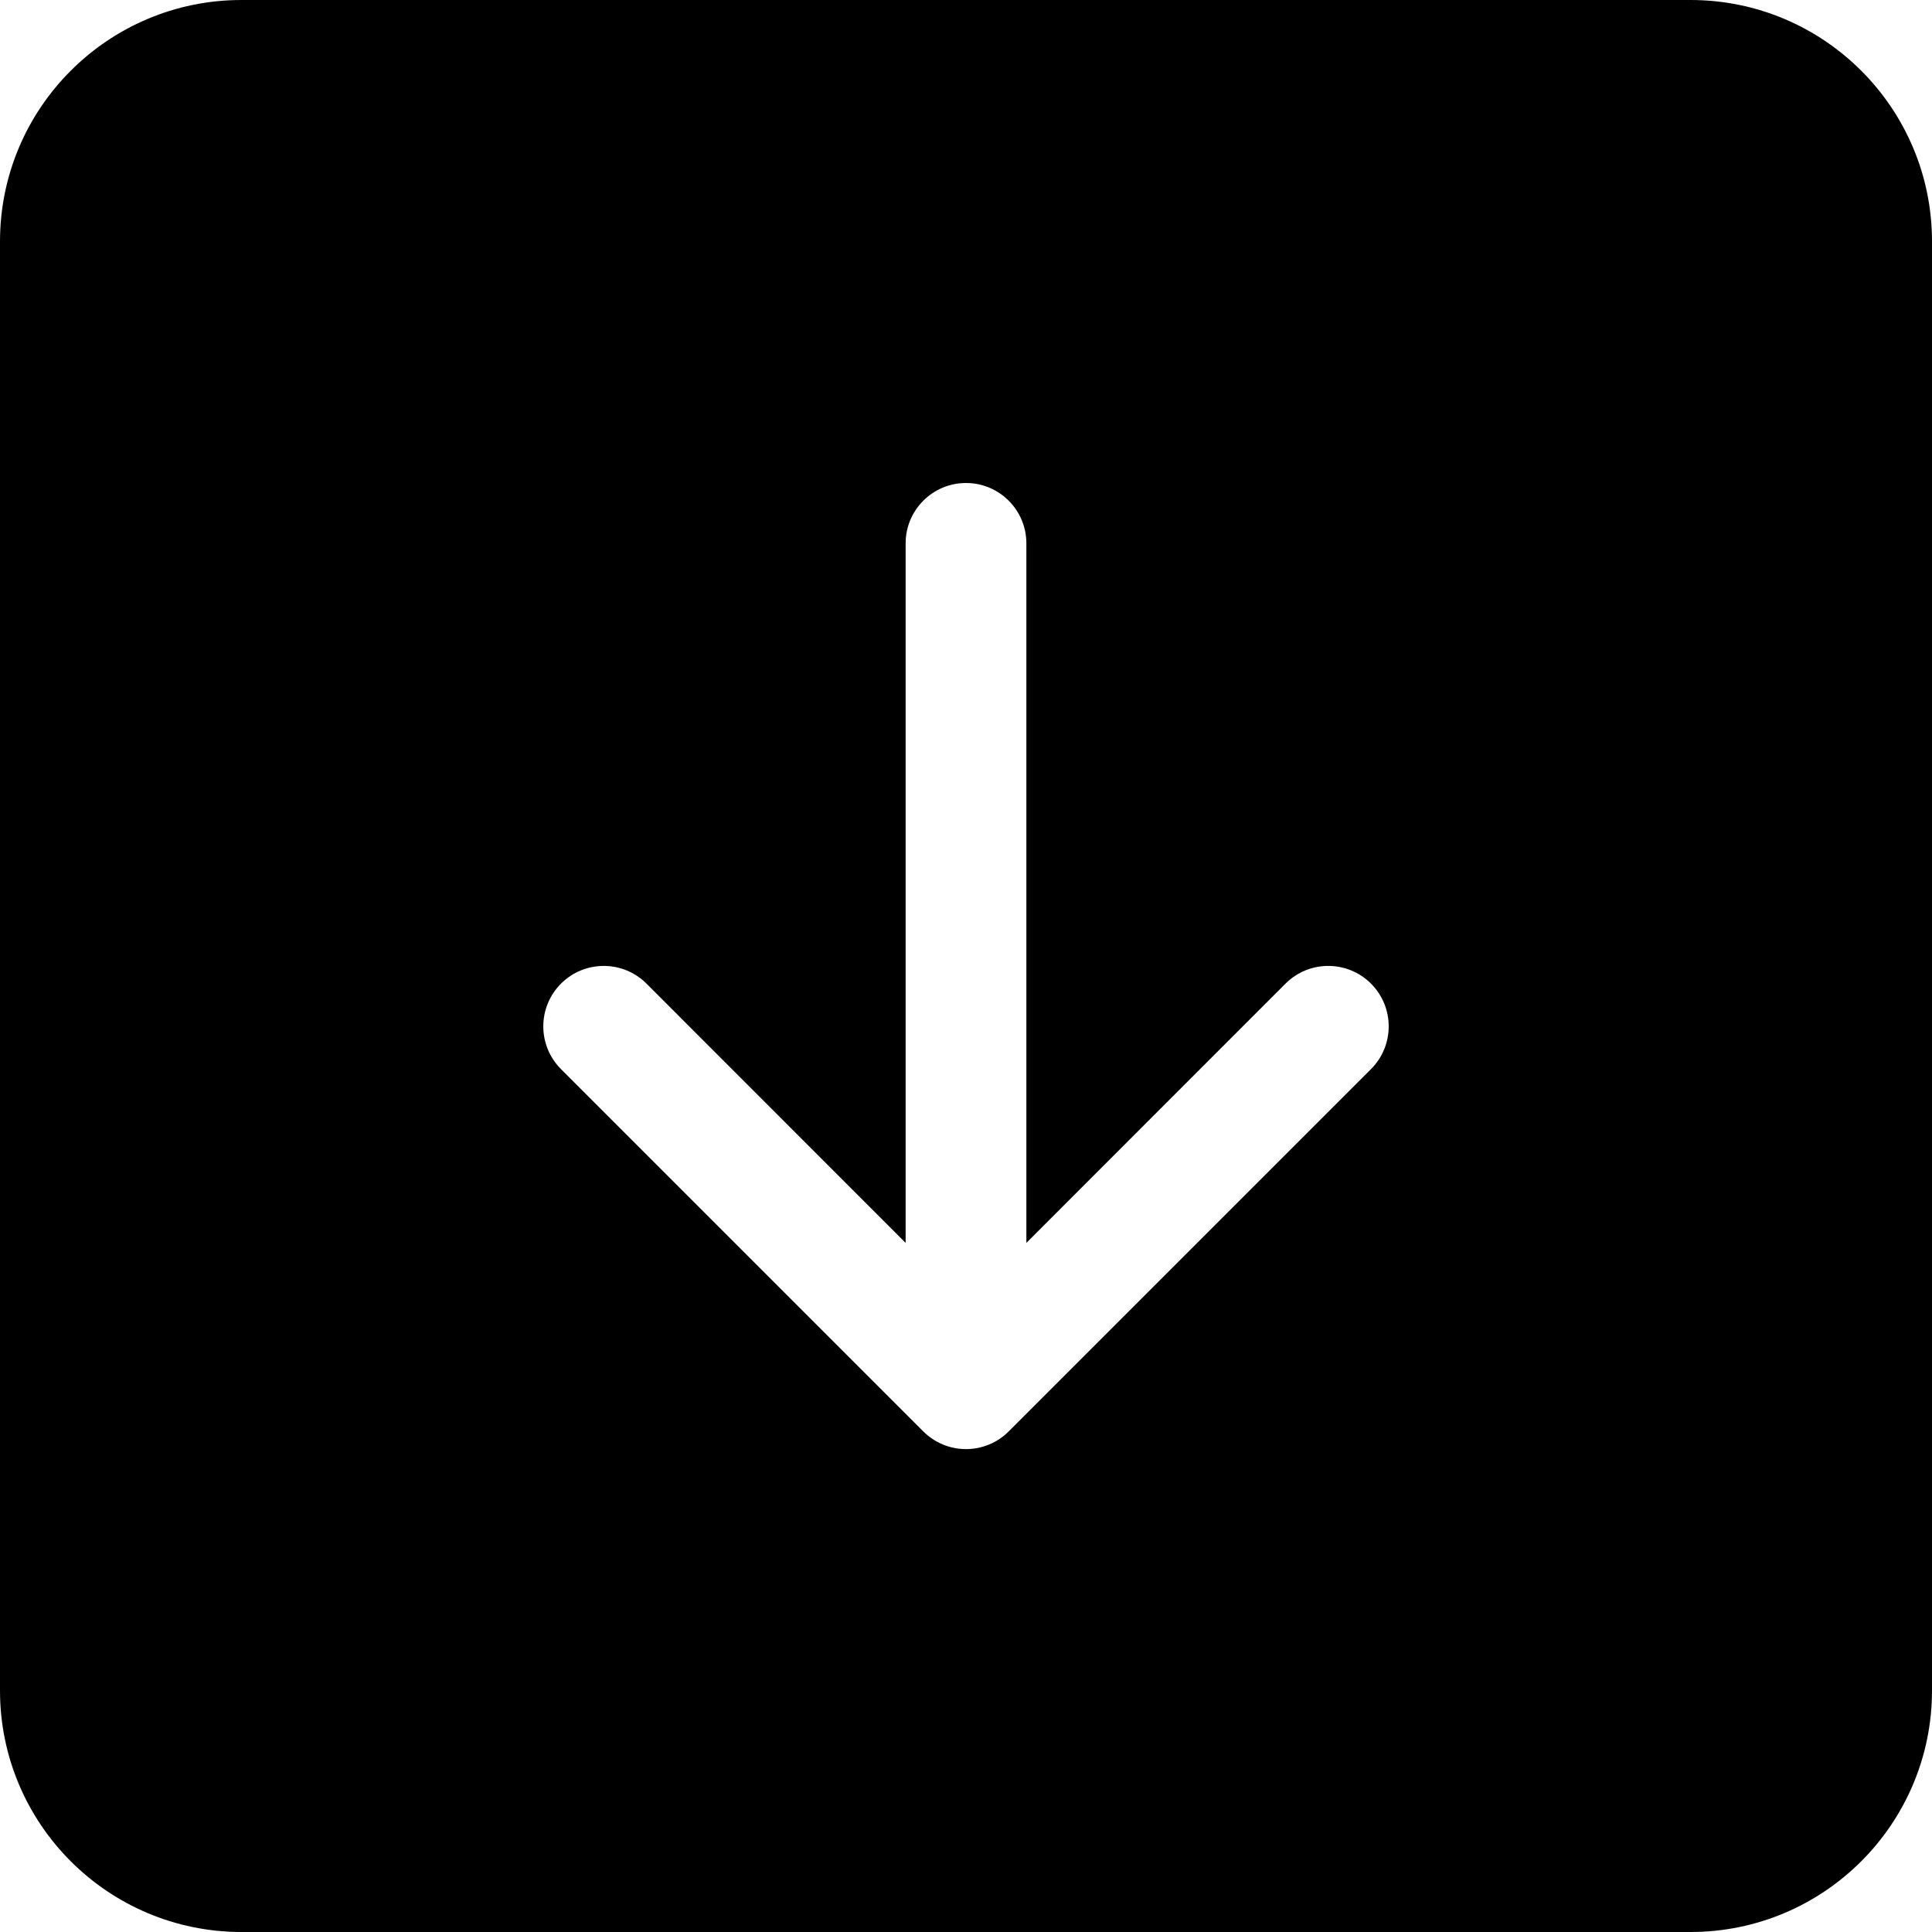
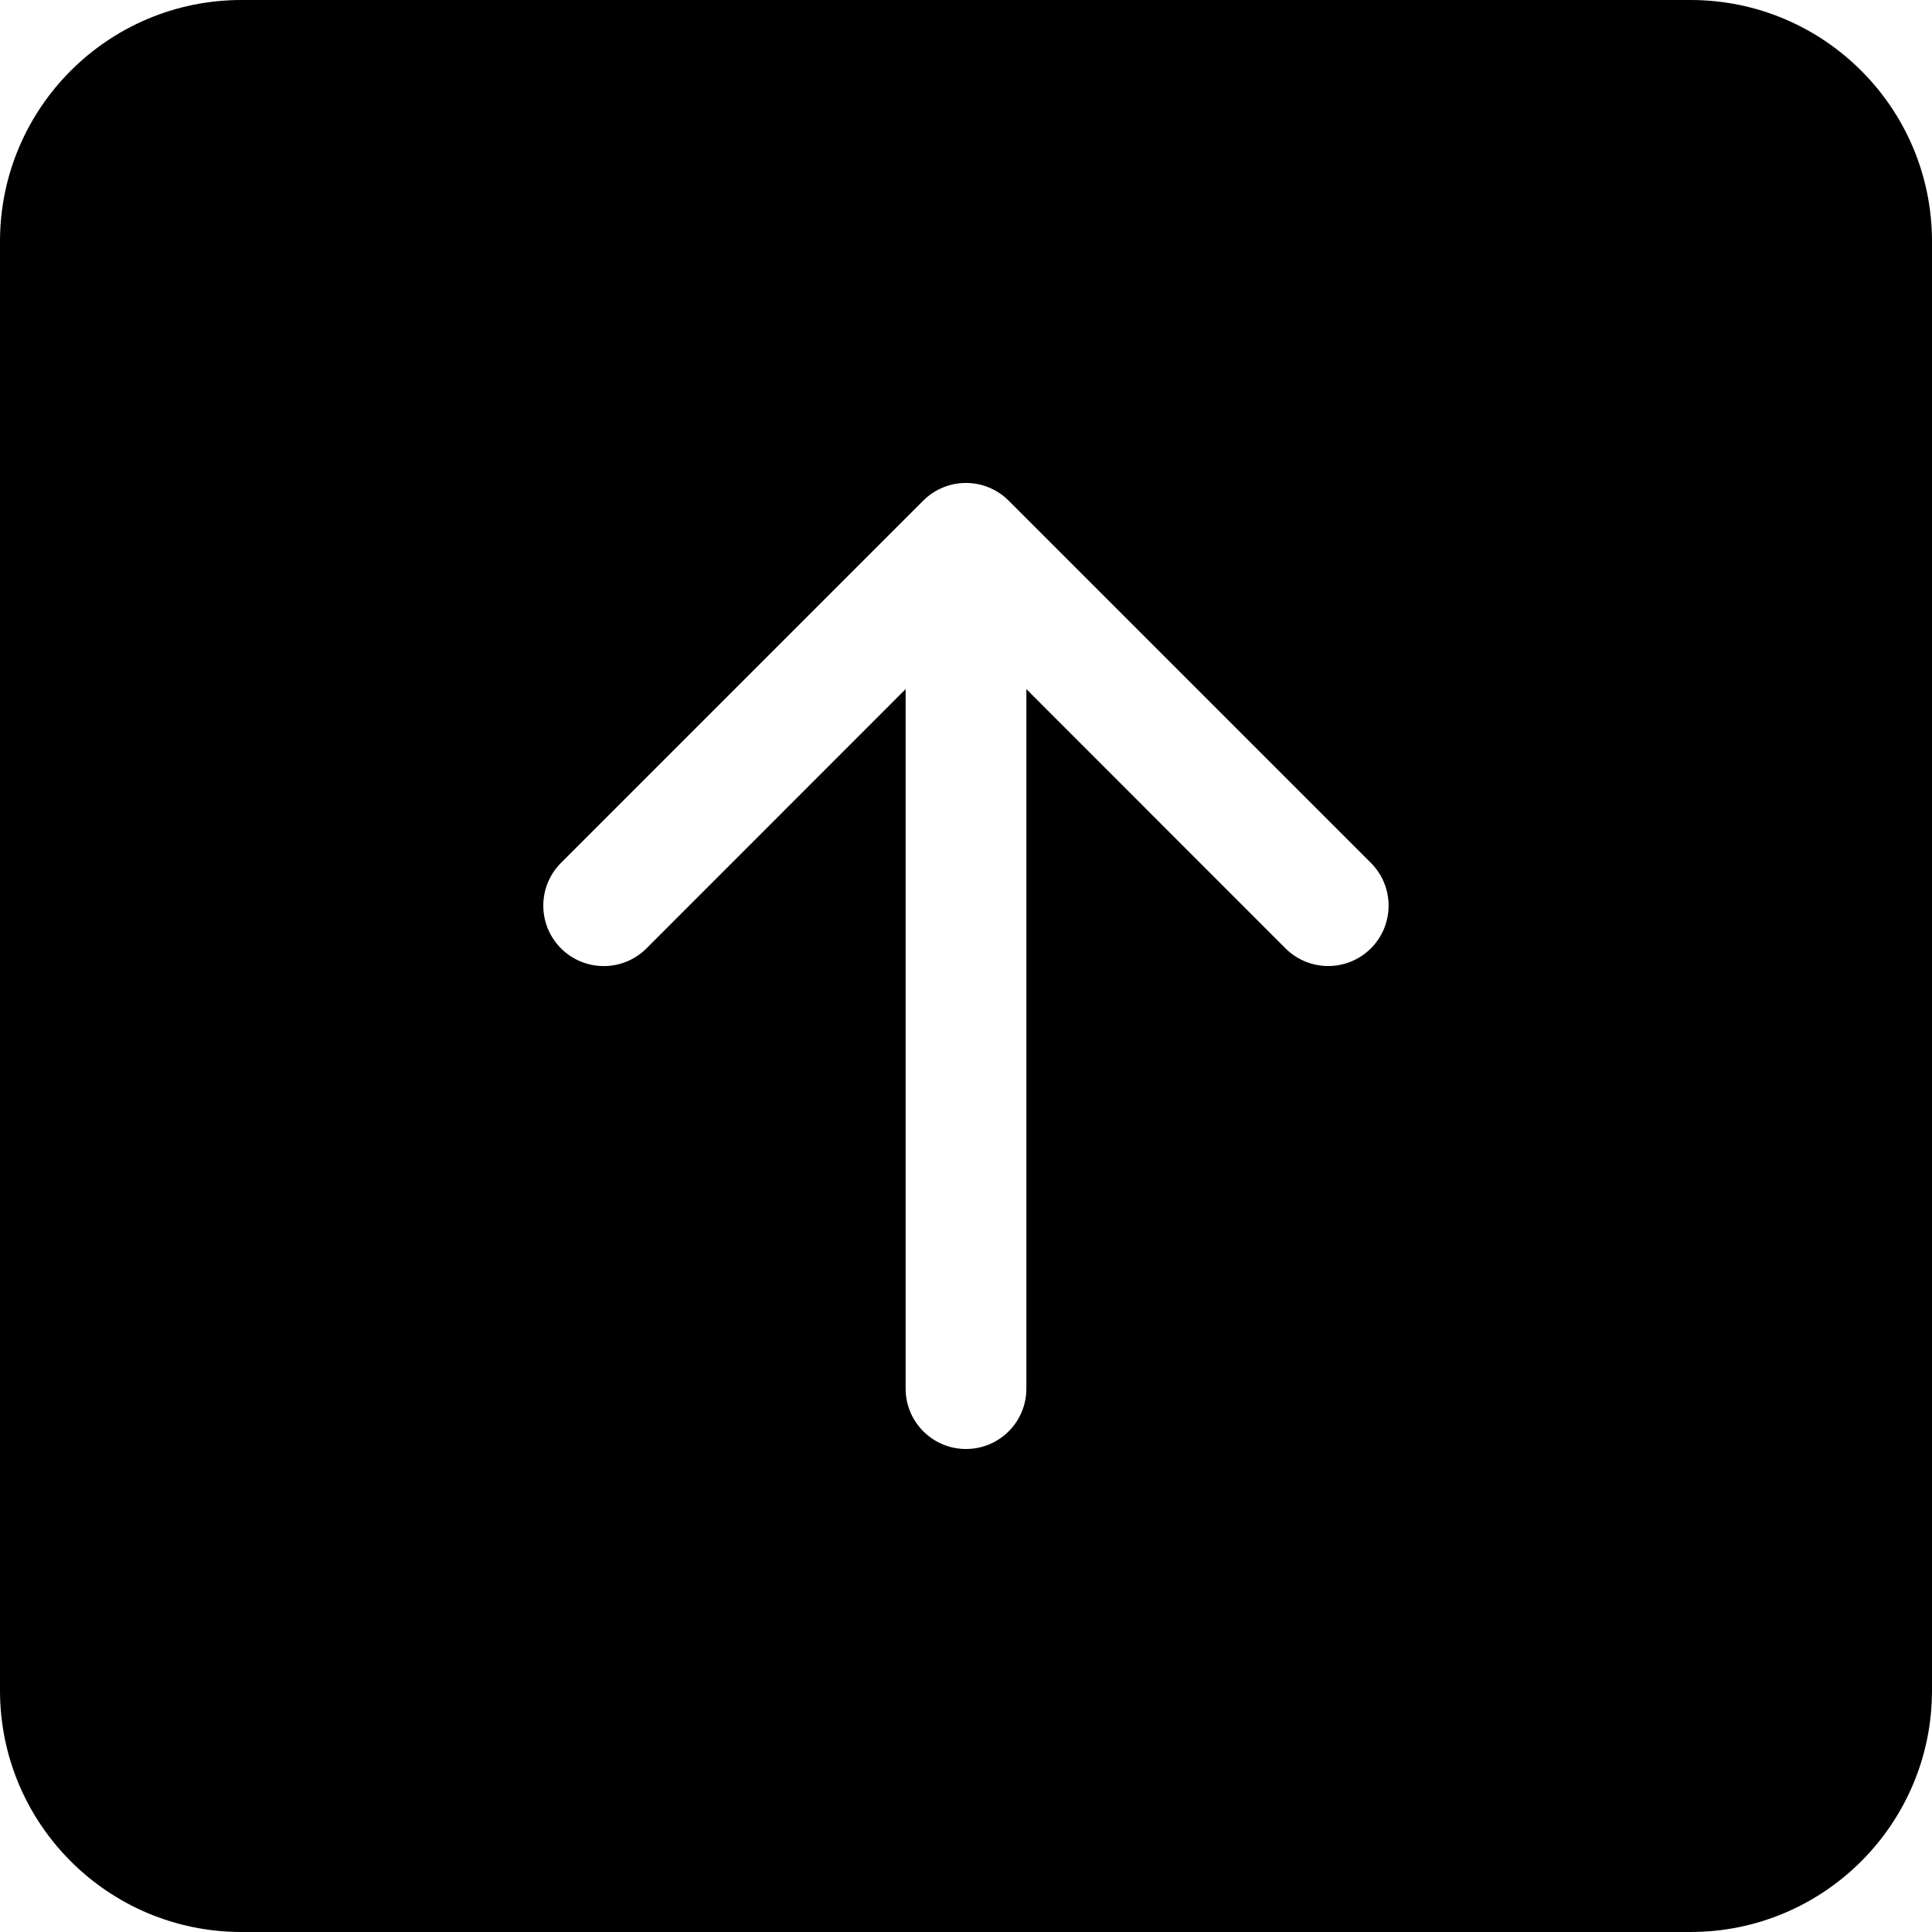
<svg xmlns="http://www.w3.org/2000/svg" width="1em" height="1em" viewBox="0 0 16 16" class="bi bi-arrow-up-square-fill" fill="currentColor">
-   <path fill-rule="evenodd" d="M2 0a2 2 0 0 0-2 2v12a2 2 0 0 0 2 2h12a2 2 0 0 0 2-2V2a2 2 0 0 0-2-2H2zm6.5 4.5a.5.5 0 0 0-1 0v5.793L5.354 8.146a.5.5 0 1 0-.708.708l3 3a.5.5 0 0 0 .708 0l3-3a.5.5 0 0 0-.708-.708L8.5 10.293V4.5z" />
+   <path fill-rule="evenodd" d="M2 0a2 2 0 0 0-2 2v12a2 2 0 0 0 2 2h12a2 2 0 0 0 2-2V2a2 2 0 0 0-2-2H2zm5.5 11.5a.5.5 0 0 0 1 0V5.707l2.146 2.147a.5.5 0 1 0 .707-.708l-3-3a.5.5 0 0 0-.707 0l-3 3a.5.5 0 0 0 .708.708L7.5 5.707V11.5z" />
</svg>
